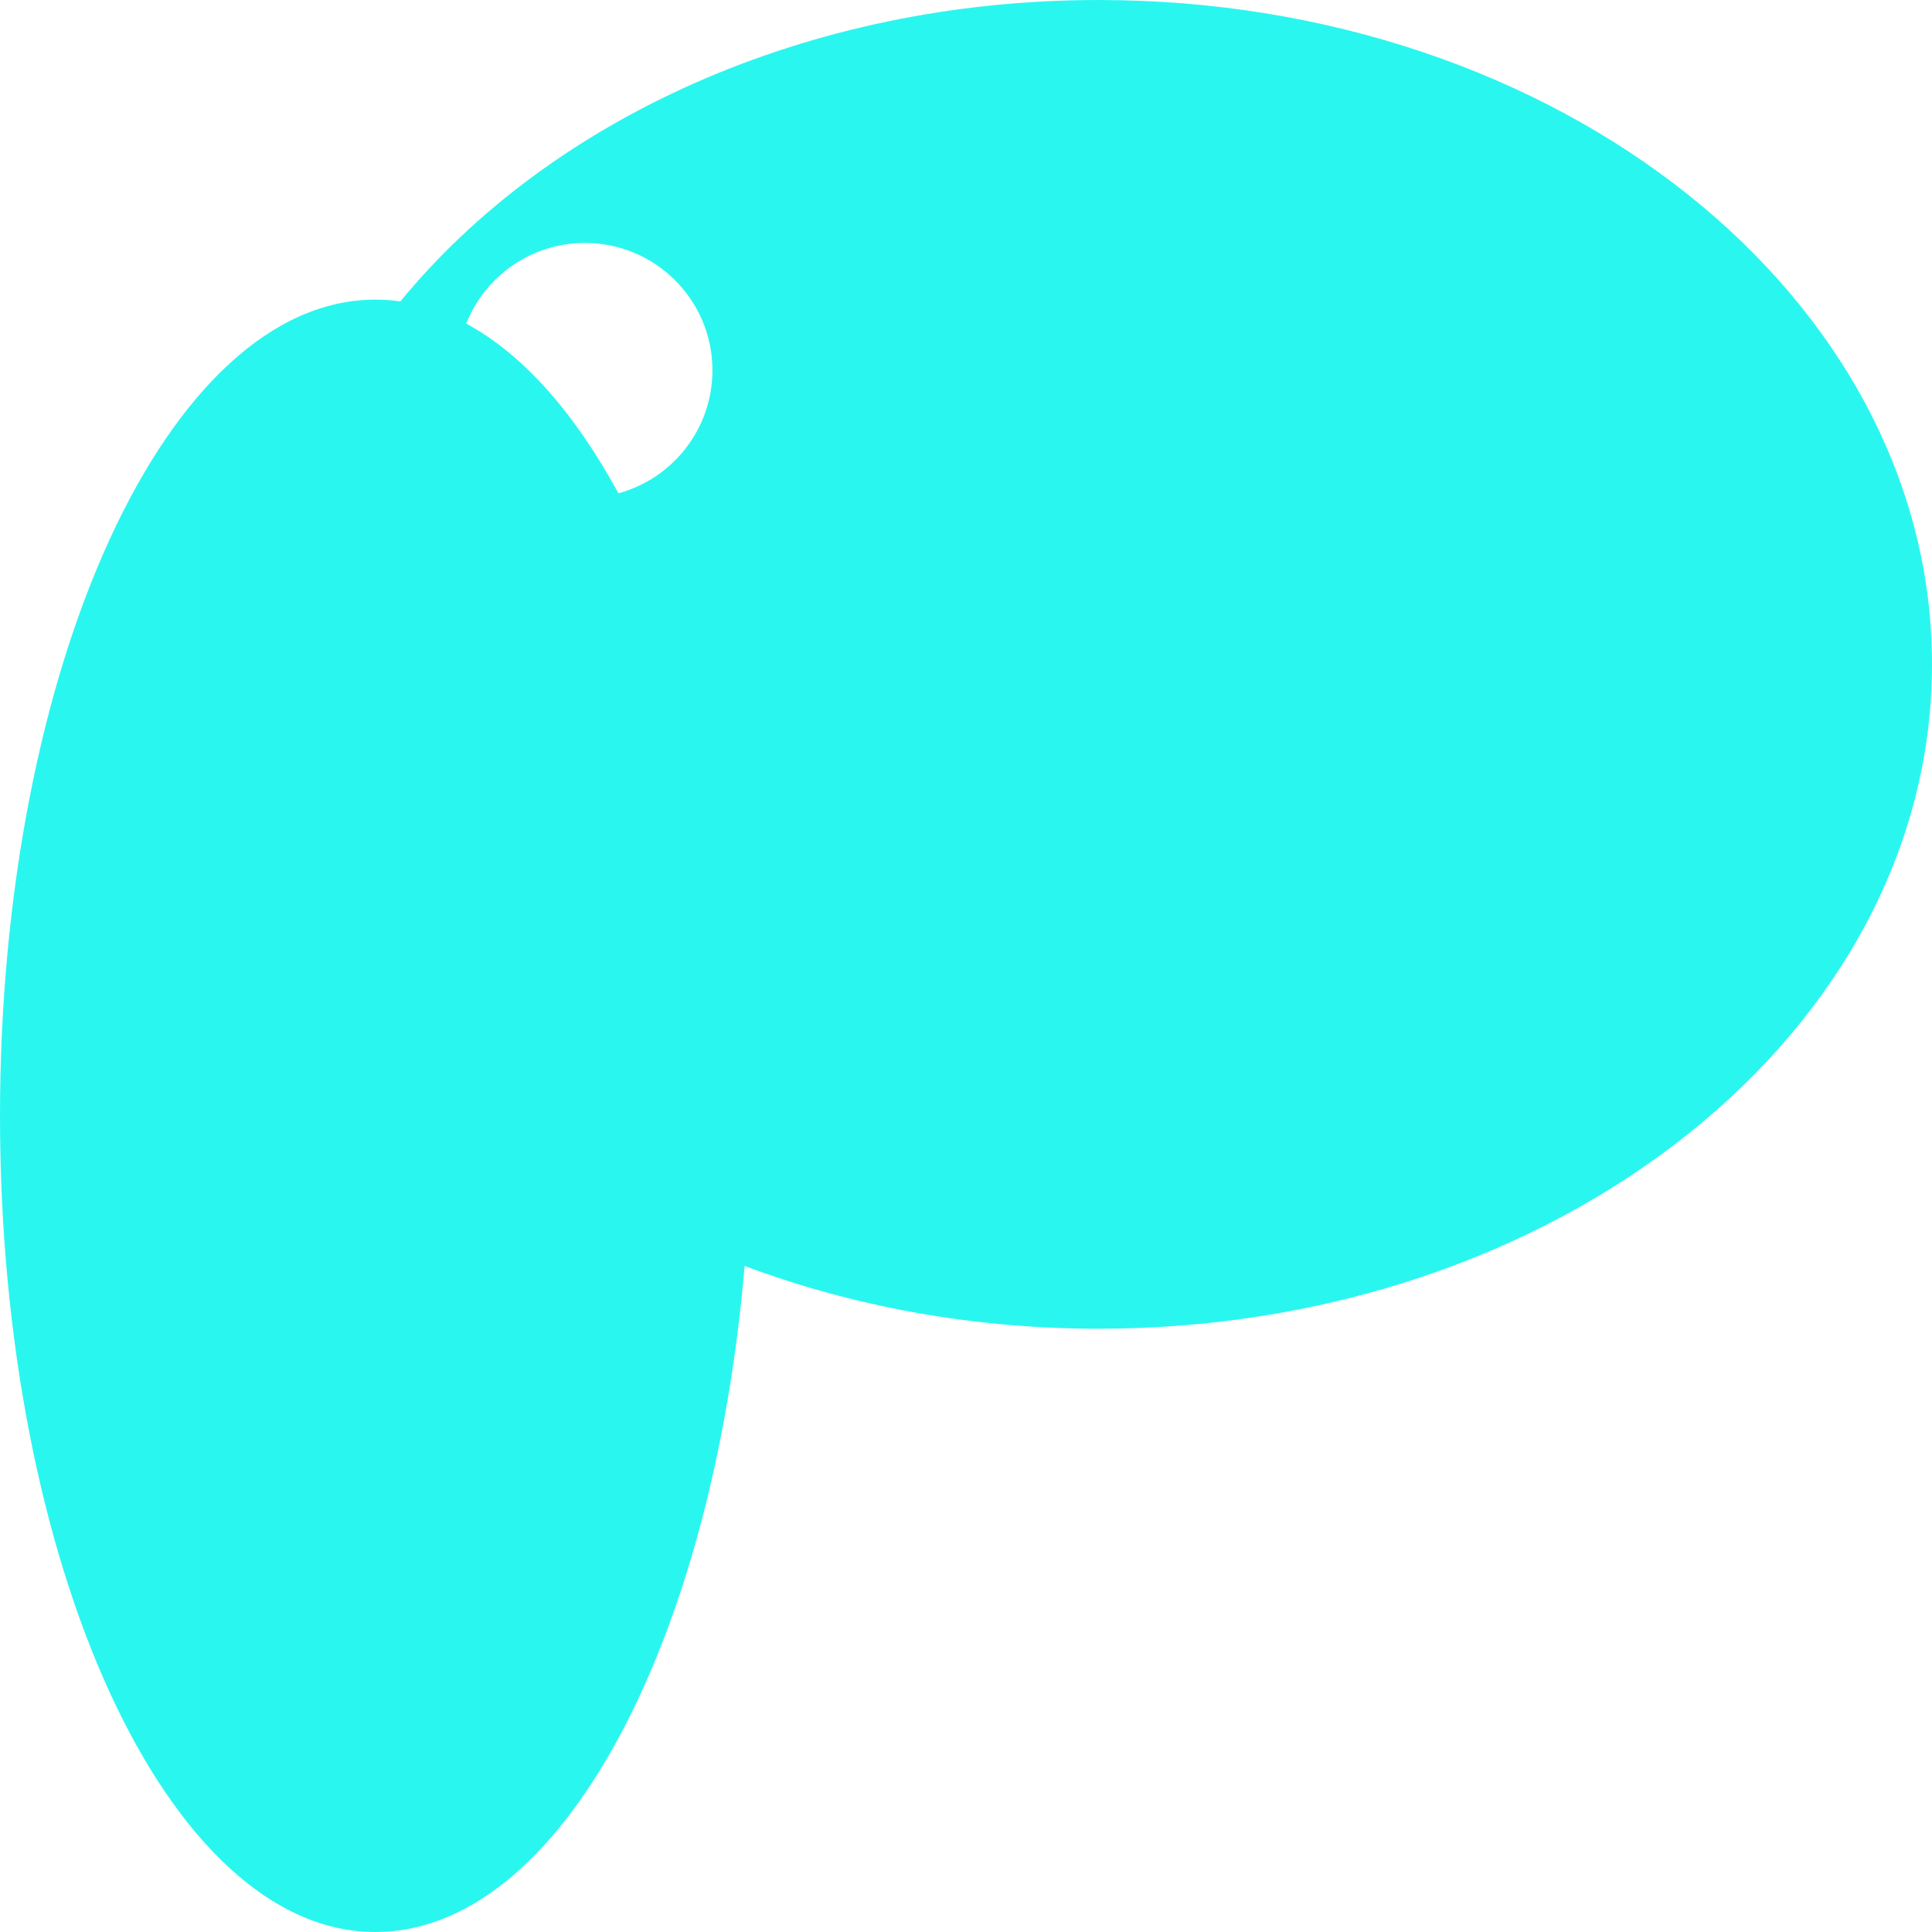
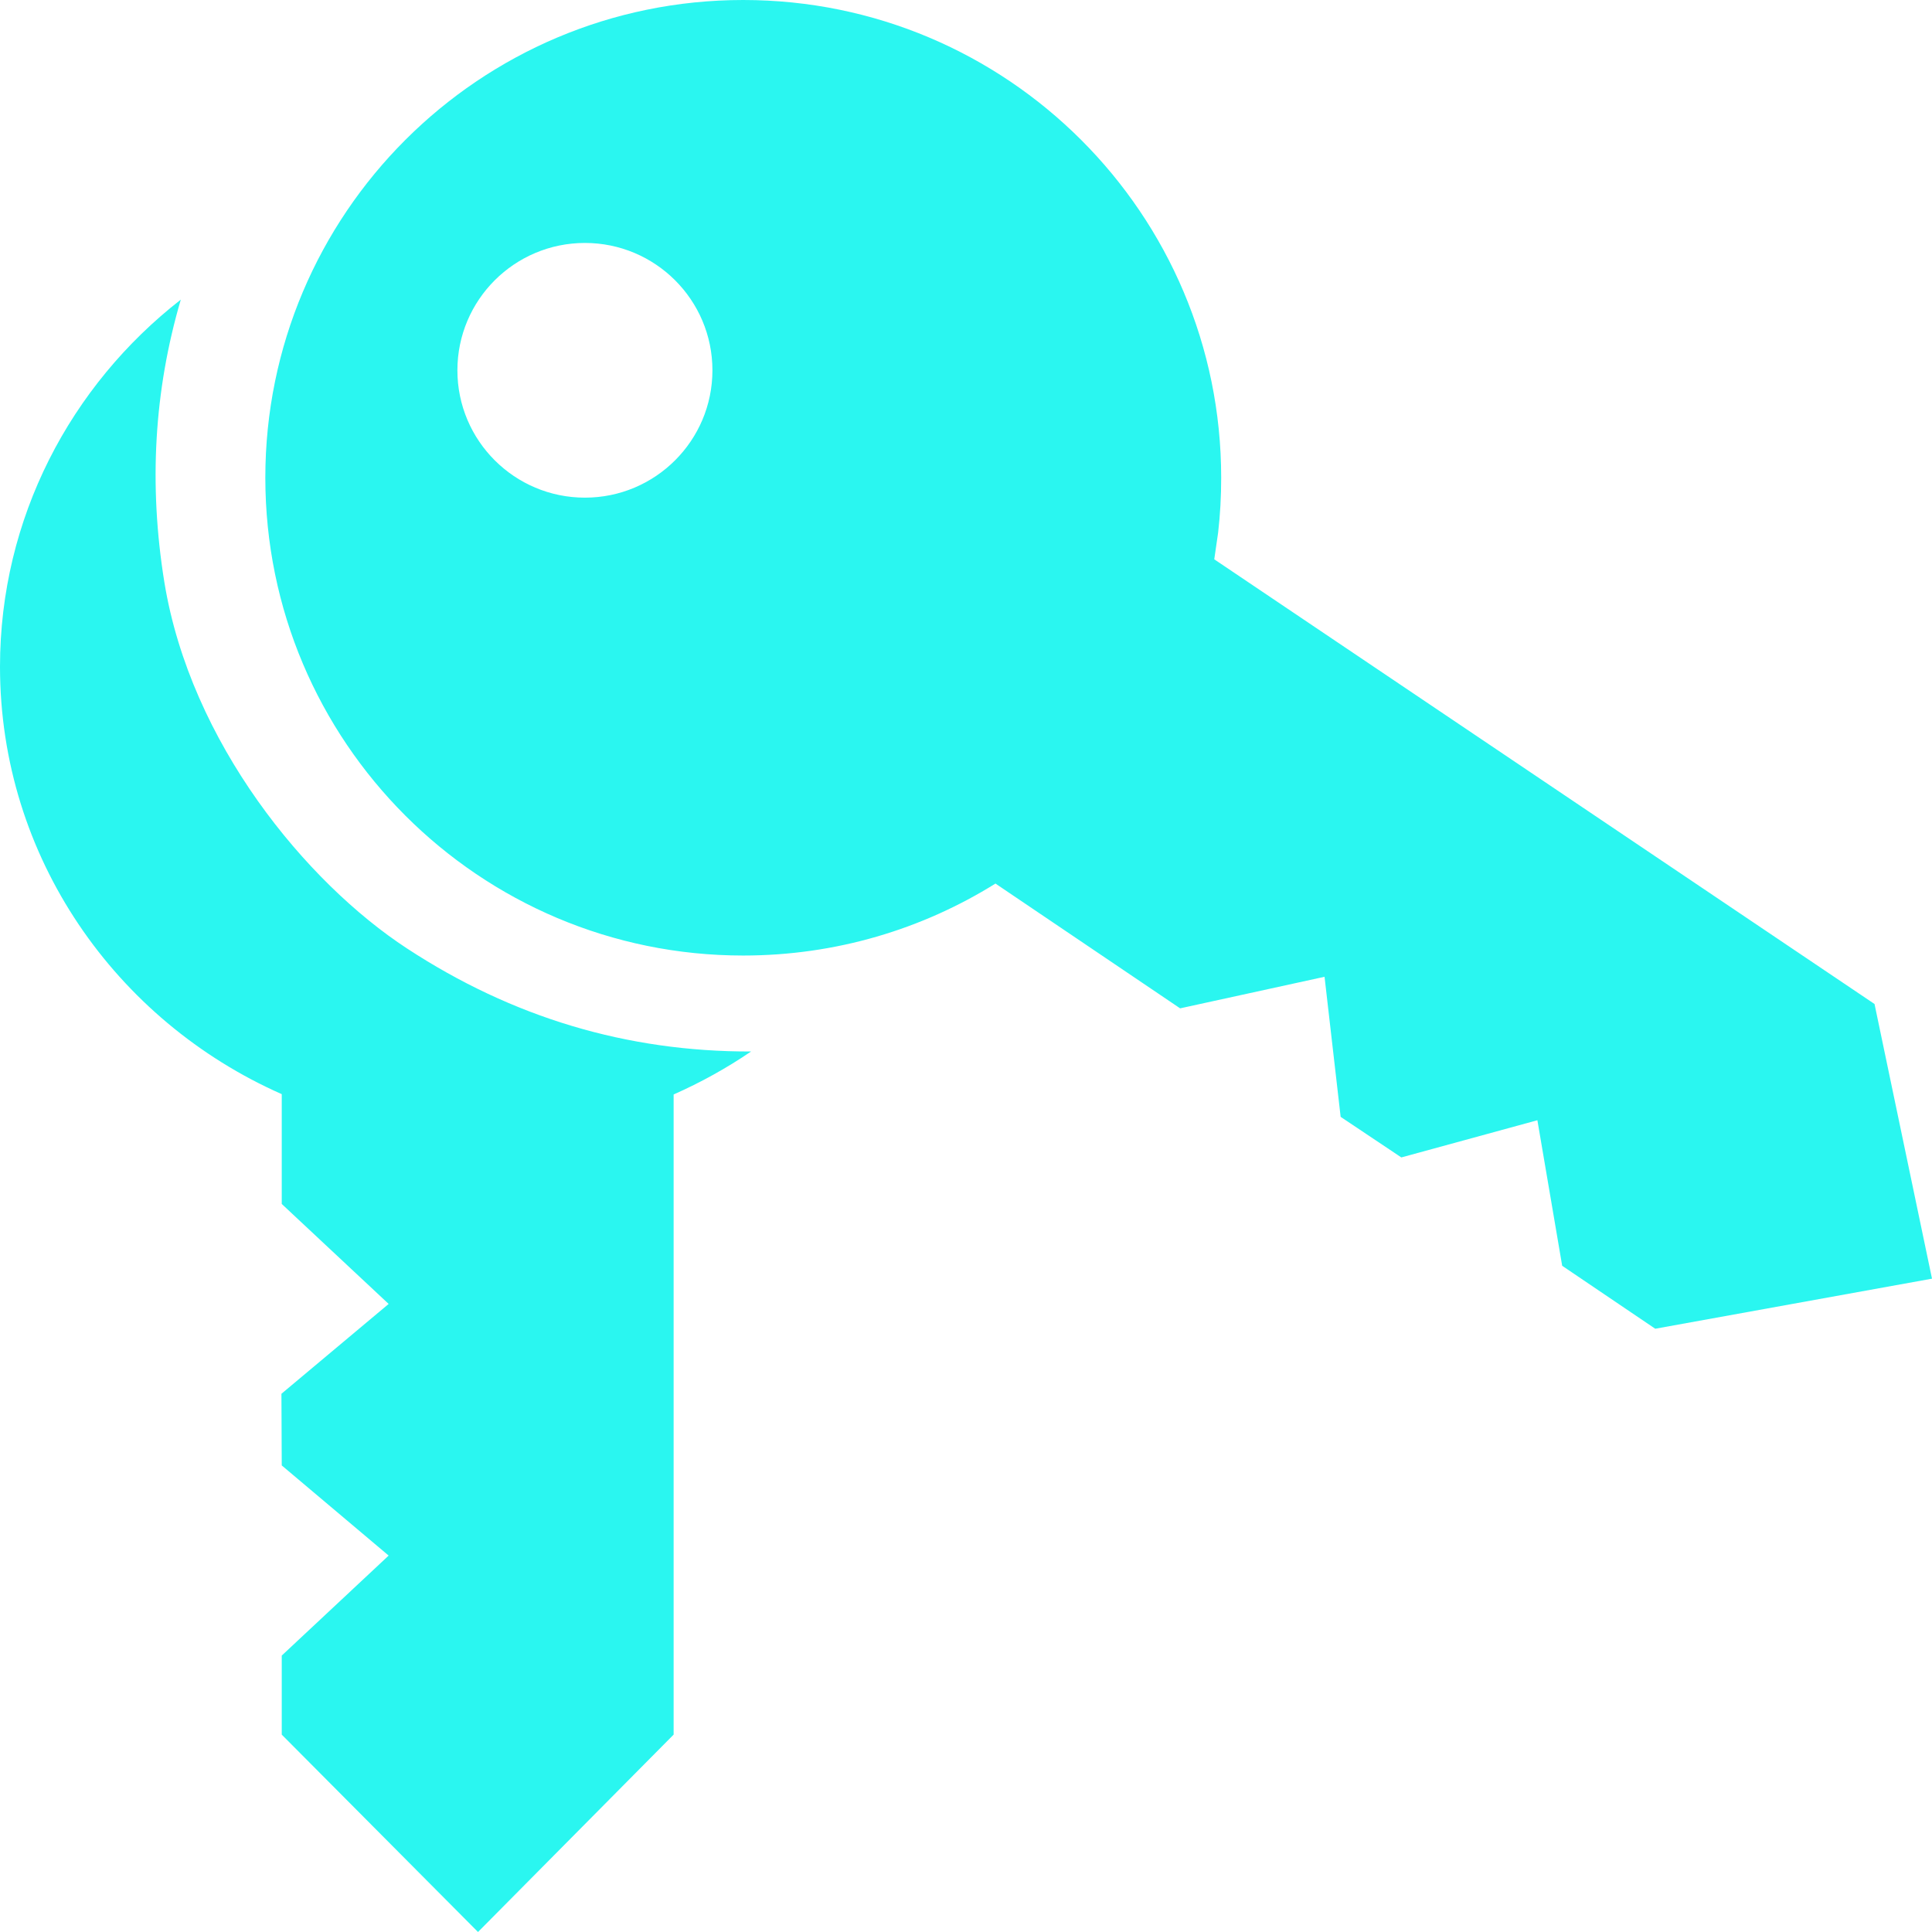
<svg xmlns="http://www.w3.org/2000/svg" width="12" height="12" viewBox="0 0 12 12" fill="none">
-   <path fill-rule="evenodd" clip-rule="evenodd" d="M12 4.126C12 6.405 9.683 8.253 6.824 8.253C6.038 8.253 5.292 8.113 4.625 7.863C4.424 10.217 3.474 12 2.332 12C1.044 12 0 9.73 0 6.931C0 4.131 1.044 1.861 2.332 1.861C2.384 1.861 2.436 1.865 2.487 1.872C3.411 0.745 5.008 0 6.824 0C9.683 0 12 1.847 12 4.126ZM3.841 3.064C3.571 2.567 3.25 2.201 2.896 2.01C3.012 1.717 3.298 1.509 3.633 1.509C4.07 1.509 4.425 1.863 4.425 2.3C4.425 2.665 4.177 2.973 3.841 3.064Z" fill="#2AF6F0" />
+   <path fill-rule="evenodd" clip-rule="evenodd" d="M1.123 1.861C0.957 2.426 0.923 3.011 1.021 3.617C1.184 4.612 1.901 5.481 2.528 5.891C3.183 6.32 3.895 6.533 4.665 6.531C4.514 6.634 4.353 6.723 4.184 6.798V10.774L2.969 12L1.75 10.774V10.283L2.414 9.662L1.75 9.102L1.748 8.657L2.414 8.099L1.75 7.478V6.796C0.718 6.34 0 5.323 0 4.141C0 3.218 0.439 2.394 1.123 1.861ZM4.616 0C6.256 0 7.585 1.329 7.585 2.967C7.585 3.083 7.579 3.196 7.566 3.308L7.542 3.474L11.643 6.236L12 7.942L10.281 8.253L9.703 7.862L9.549 6.958L8.704 7.189L8.327 6.937L8.227 6.067L7.33 6.263L6.183 5.488C5.729 5.771 5.192 5.935 4.616 5.935C2.977 5.935 1.648 4.606 1.648 2.967C1.648 1.329 2.977 0 4.616 0ZM3.633 1.509C3.196 1.509 2.841 1.863 2.841 2.3C2.841 2.737 3.196 3.091 3.633 3.091C4.07 3.091 4.425 2.737 4.425 2.3C4.425 1.863 4.07 1.509 3.633 1.509Z" fill="#2AF6F0" />
</svg>
